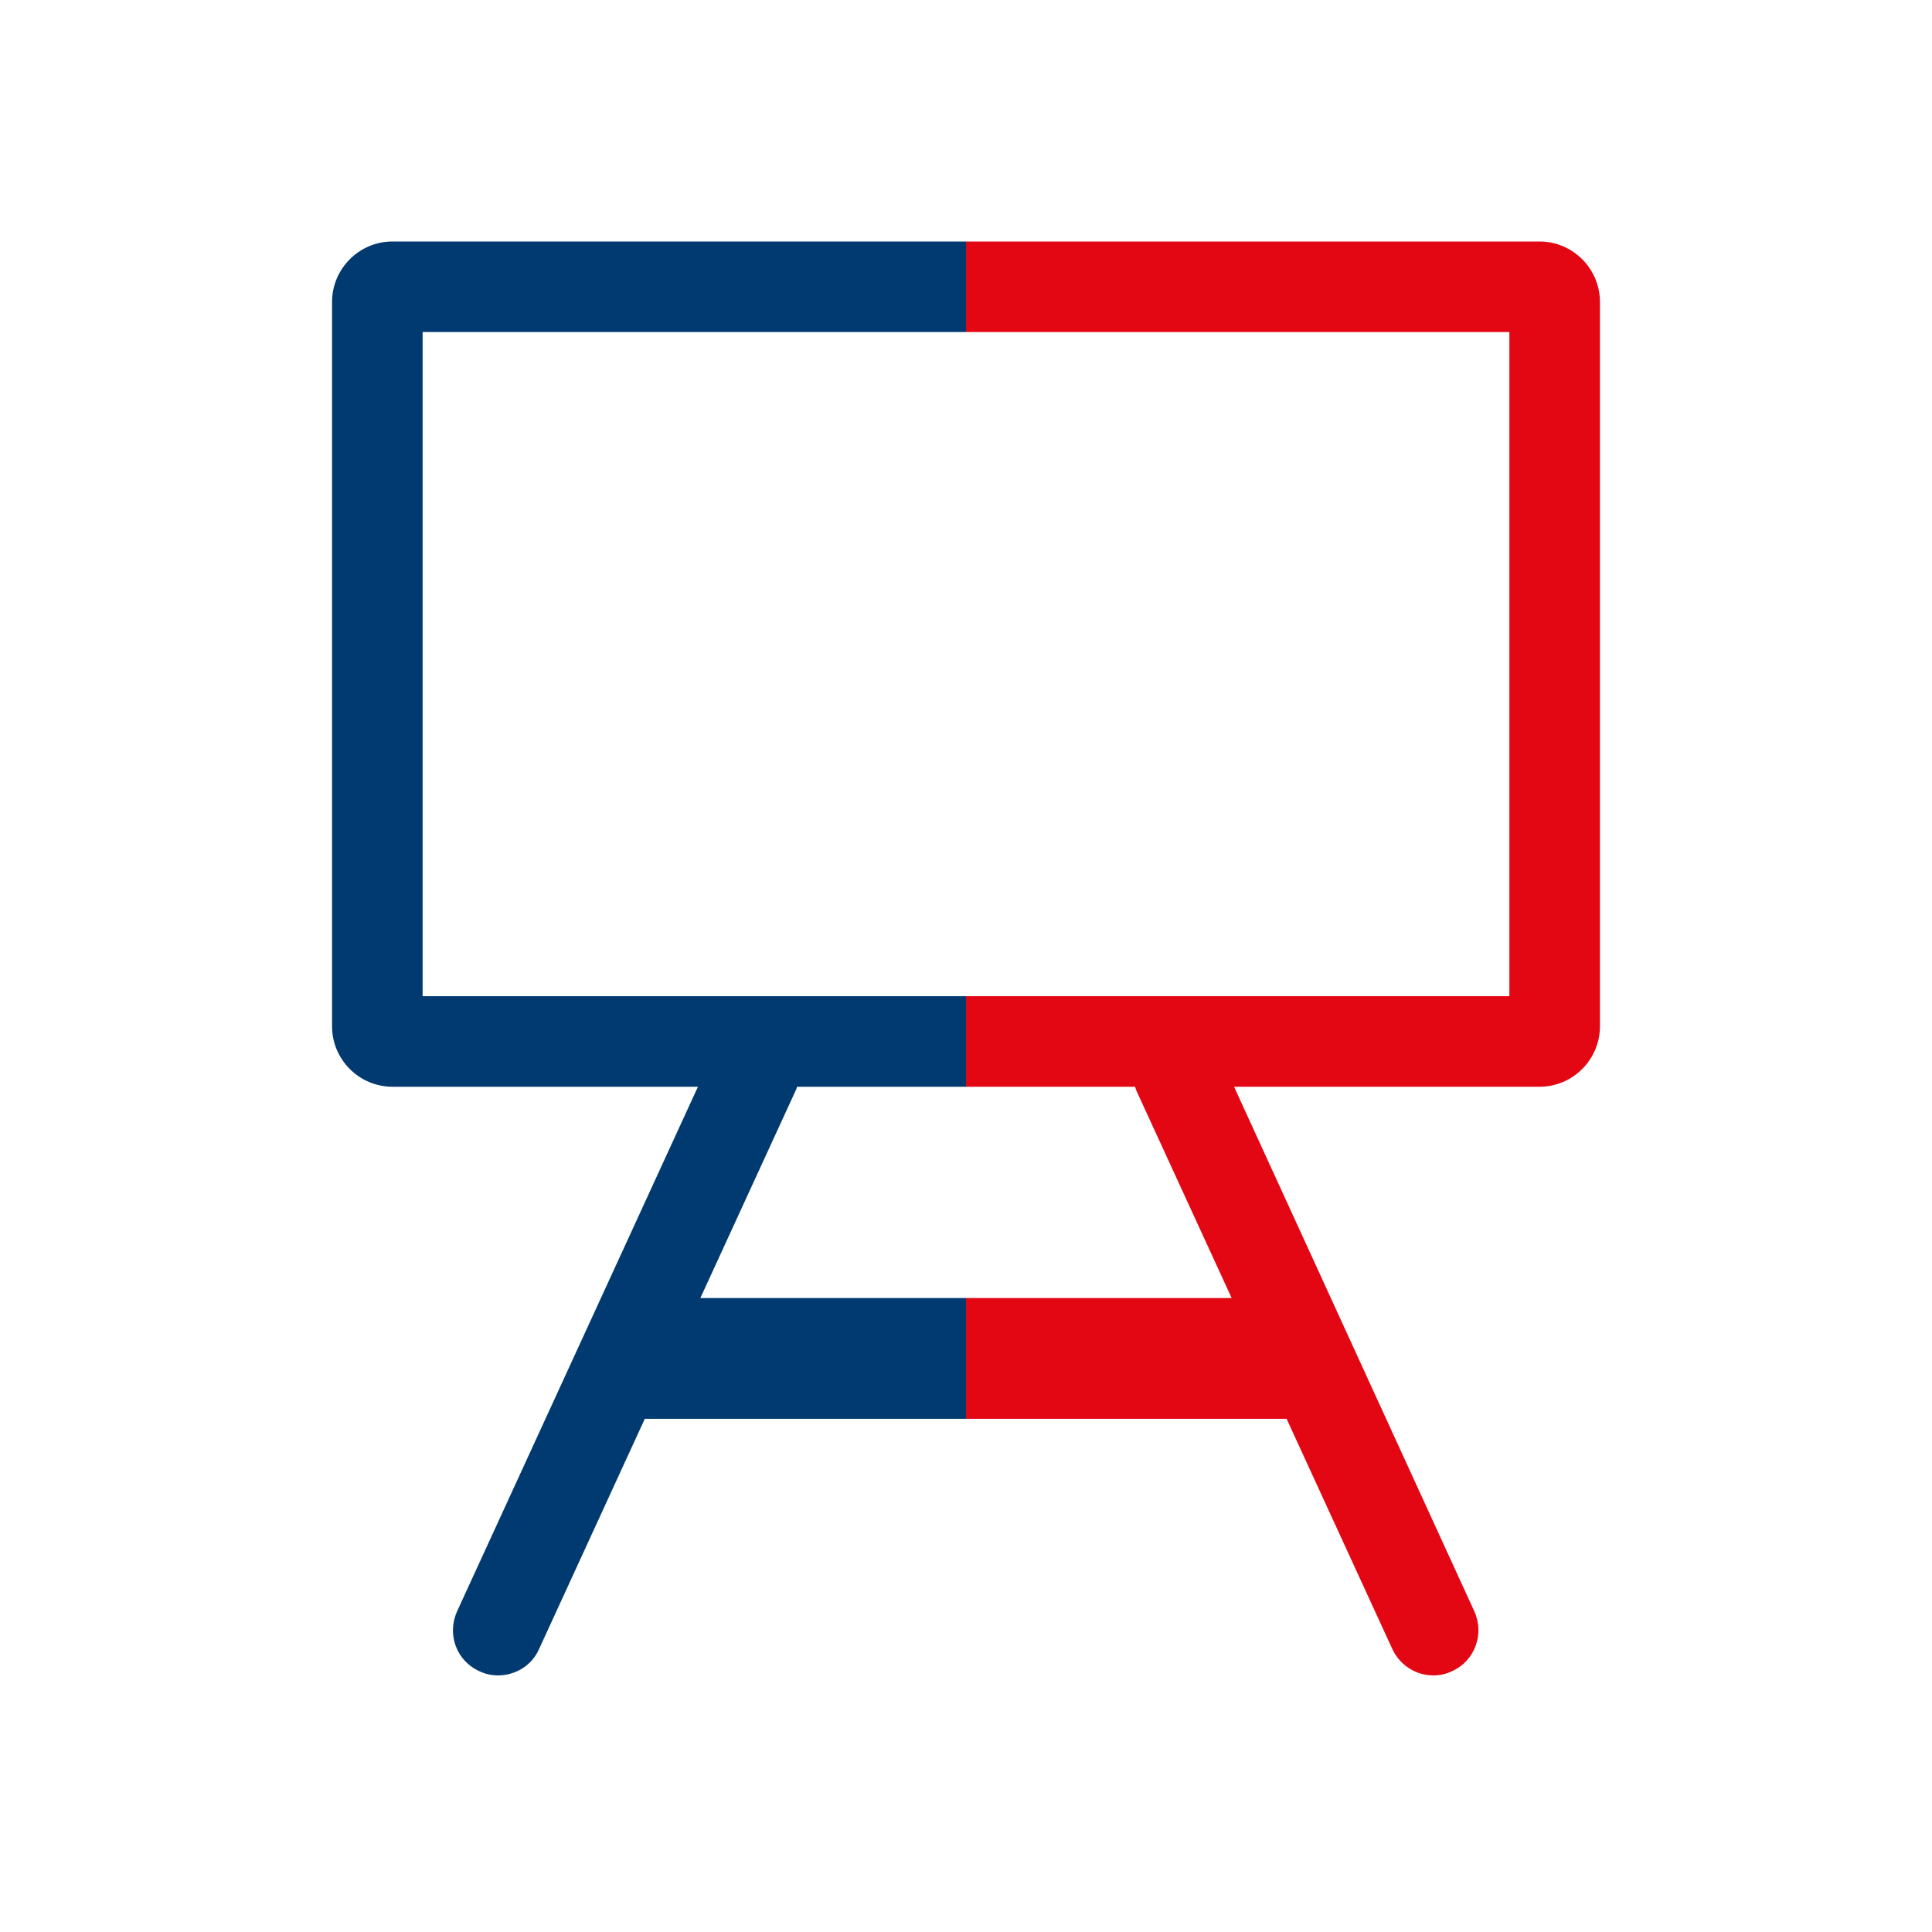
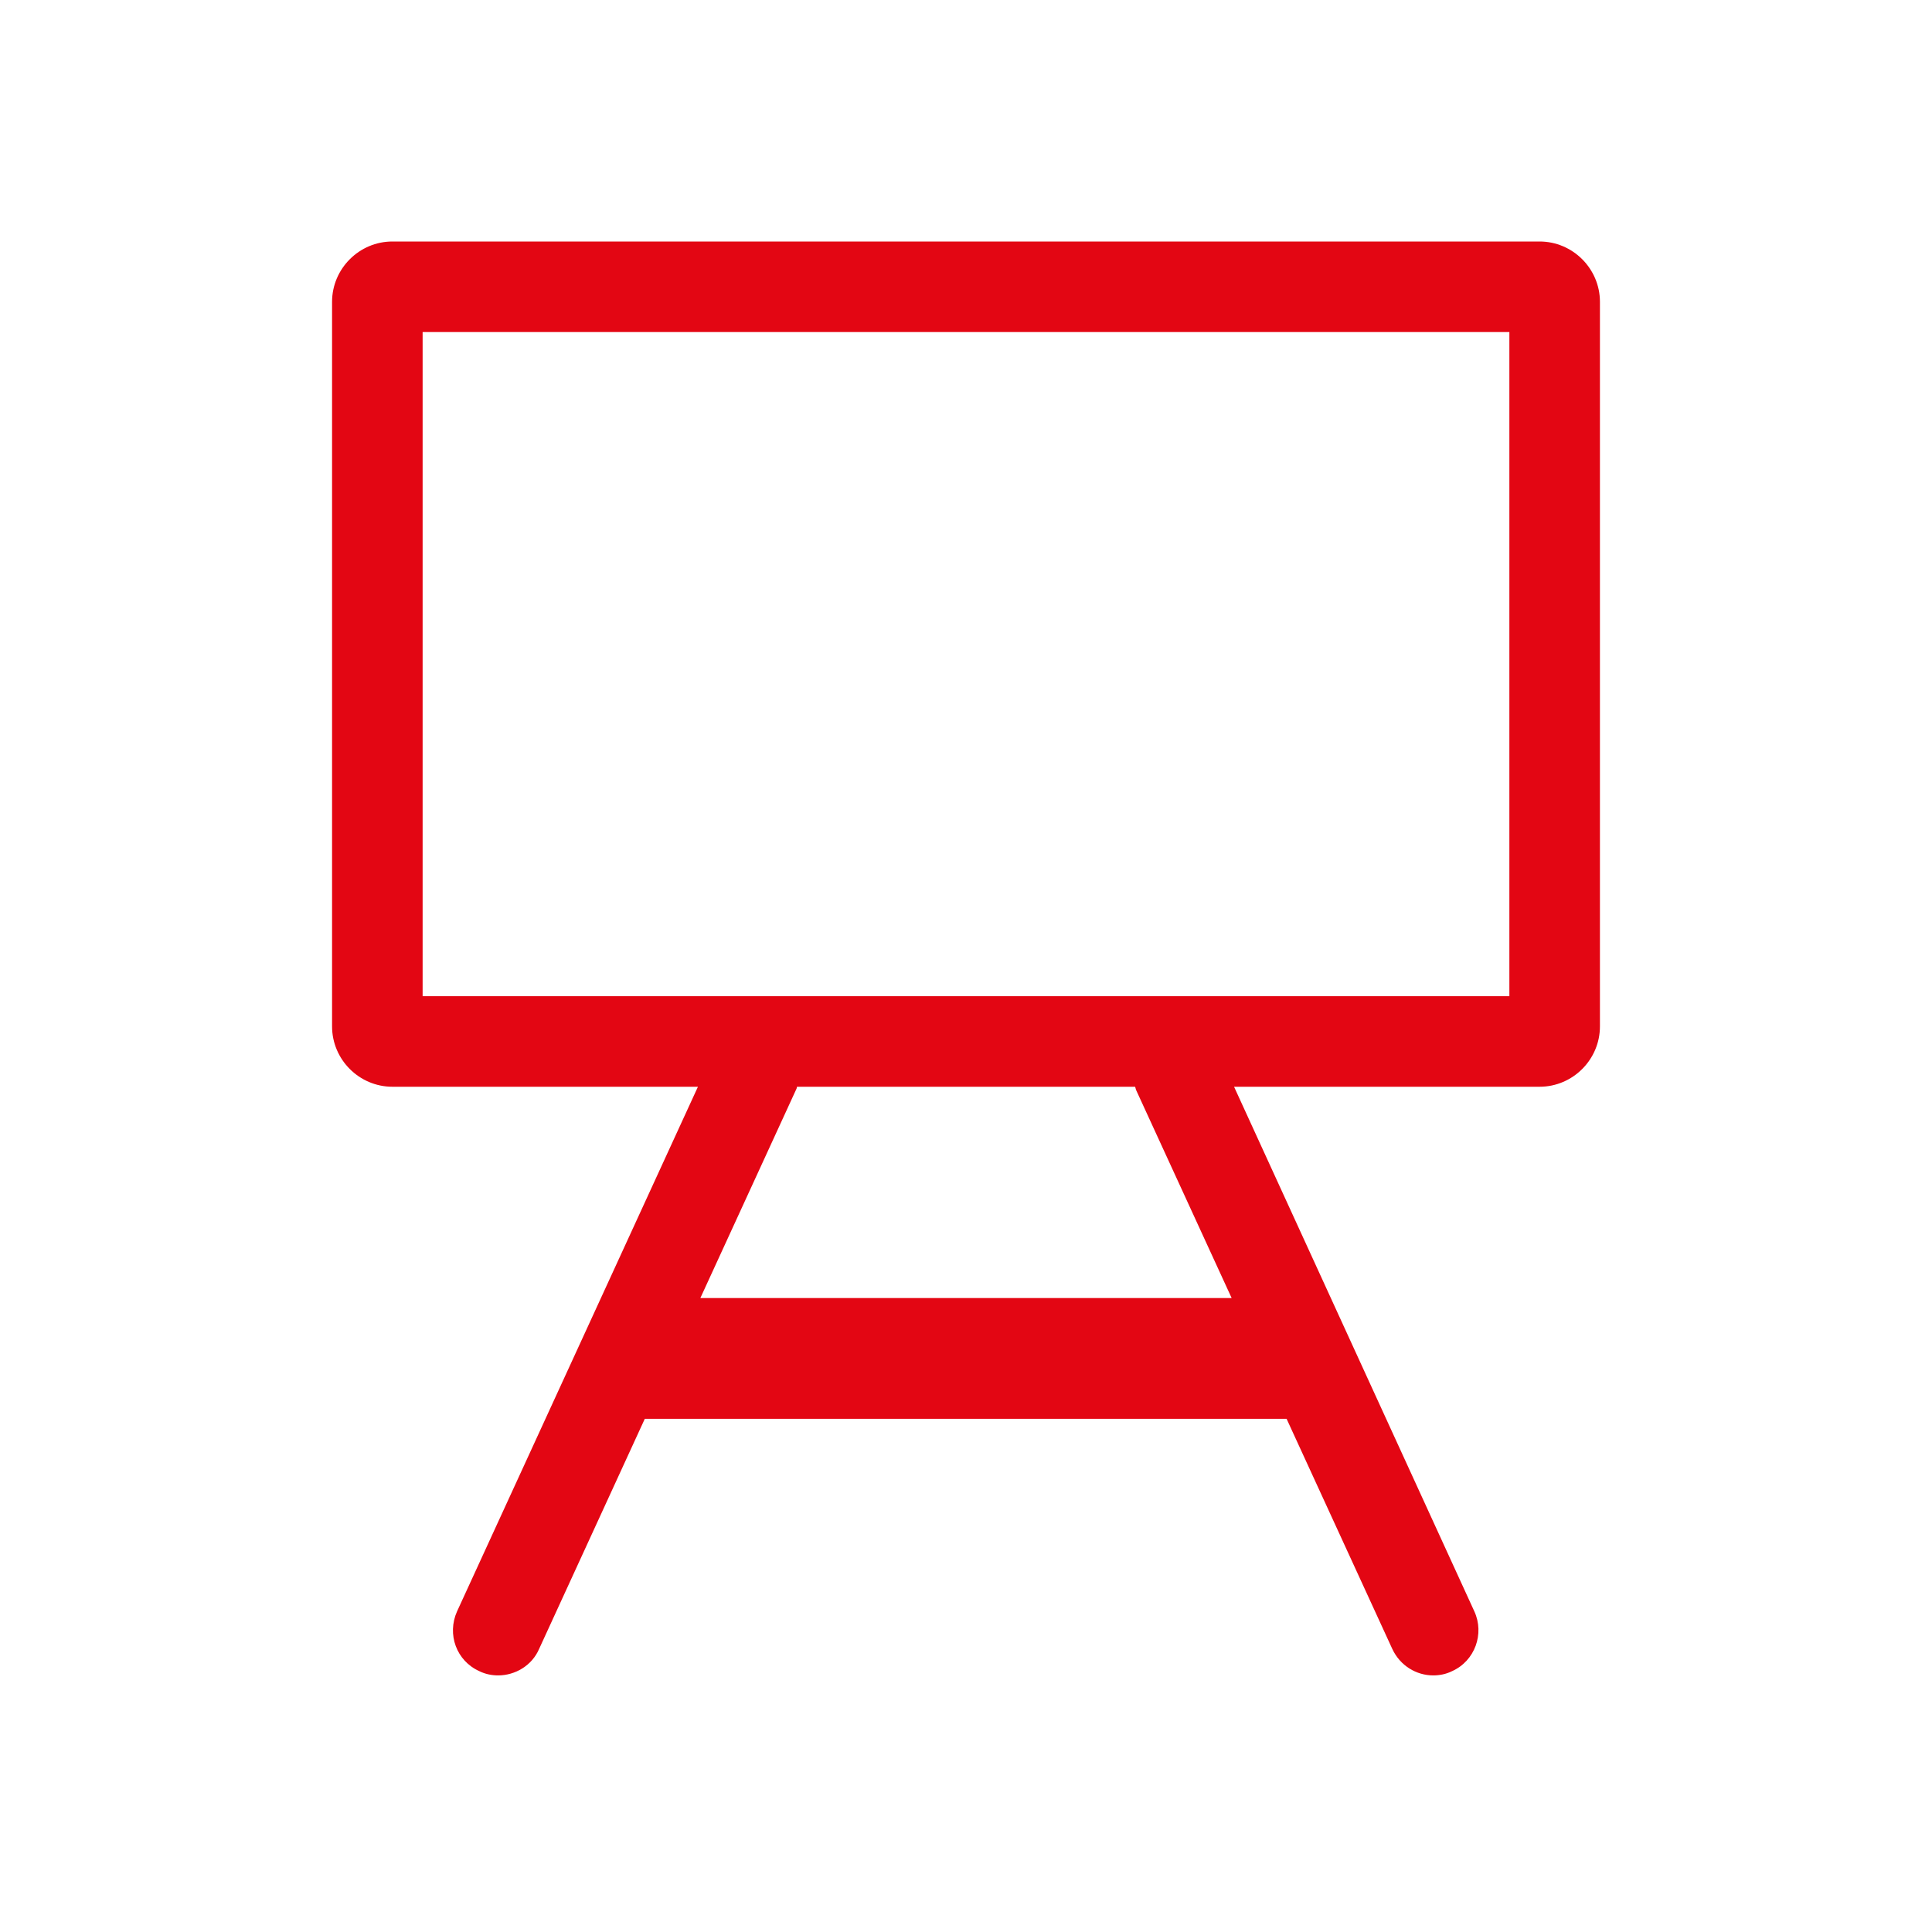
<svg xmlns="http://www.w3.org/2000/svg" xmlns:xlink="http://www.w3.org/1999/xlink" version="1.1" id="Layer_1" x="0px" y="0px" viewBox="0 0 320 320" style="enable-background:new 0 0 320 320;" xml:space="preserve">
-   <defs>
-     <linearGradient id="efm-icon-gradient" x1="0" y1="0" x2="320" y2="0" gradientUnits="userSpaceOnUse">
-       <stop offset="0" stop-color="#003a70" />
-       <stop offset="0.5" stop-color="#003a70" />
-       <stop offset="0.5" stop-color="#e30613" />
-       <stop offset="1" stop-color="#e30613" />
-     </linearGradient>
-   </defs>
  <style type="text/css">
- 	.st0{clip-path:url(#SVGID_00000080179070306471312570000007859619911457152391_);fill:url(#efm-icon-gradient);}
+ 	.efm-red{fill:#e30613;}
	.st1{fill:none;}
</style>
  <g>
    <g>
      <defs>
        <rect id="SVGID_1_" x="55" y="40" width="210" height="237.5" />
      </defs>
      <clipPath id="SVGID_00000167362608788670630300000008889995402981709953_">
        <use xlink:href="#SVGID_1_" style="overflow:visible;" />
      </clipPath>
-       <path style="clip-path:url(#SVGID_00000167362608788670630300000008889995402981709953_);fill:url(#efm-icon-gradient);" d="M250,165H70V55h180    V165z M132,180h56c0.1,0.2,0.1,0.4,0.2,0.6L204,215h-88l15.8-34.4C131.9,180.4,132,180.2,132,180 M265,170V50c0-5.5-4.5-10-10-10    H65c-5.5,0-10,4.5-10,10v120c0,5.5,4.5,10,10,10h50.6l-39.9,86.9c-1.7,3.8-0.1,8.2,3.7,9.9c1,0.5,2.1,0.7,3.1,0.7    c2.8,0,5.6-1.6,6.8-4.4l17.5-38.1h106.3l17.5,38.1c1.3,2.8,4,4.4,6.8,4.4c1,0,2.1-0.2,3.1-0.7c3.8-1.7,5.4-6.2,3.7-9.9L204.4,180    H255C260.5,180,265,175.5,265,170" />
+       <path style="clip-path:url(#SVGID_00000167362608788670630300000008889995402981709953_);fill:#e30613;" d="M250,165H70V55h180    V165z M132,180h56c0.1,0.2,0.1,0.4,0.2,0.6L204,215h-88l15.8-34.4C131.9,180.4,132,180.2,132,180 M265,170V50c0-5.5-4.5-10-10-10    H65c-5.5,0-10,4.5-10,10v120c0,5.5,4.5,10,10,10h50.6l-39.9,86.9c-1.7,3.8-0.1,8.2,3.7,9.9c1,0.5,2.1,0.7,3.1,0.7    c2.8,0,5.6-1.6,6.8-4.4l17.5-38.1h106.3l17.5,38.1c1.3,2.8,4,4.4,6.8,4.4c1,0,2.1-0.2,3.1-0.7c3.8-1.7,5.4-6.2,3.7-9.9L204.4,180    H255C260.5,180,265,175.5,265,170" />
    </g>
  </g>
  <rect class="st1" width="320" height="320" />
</svg>
